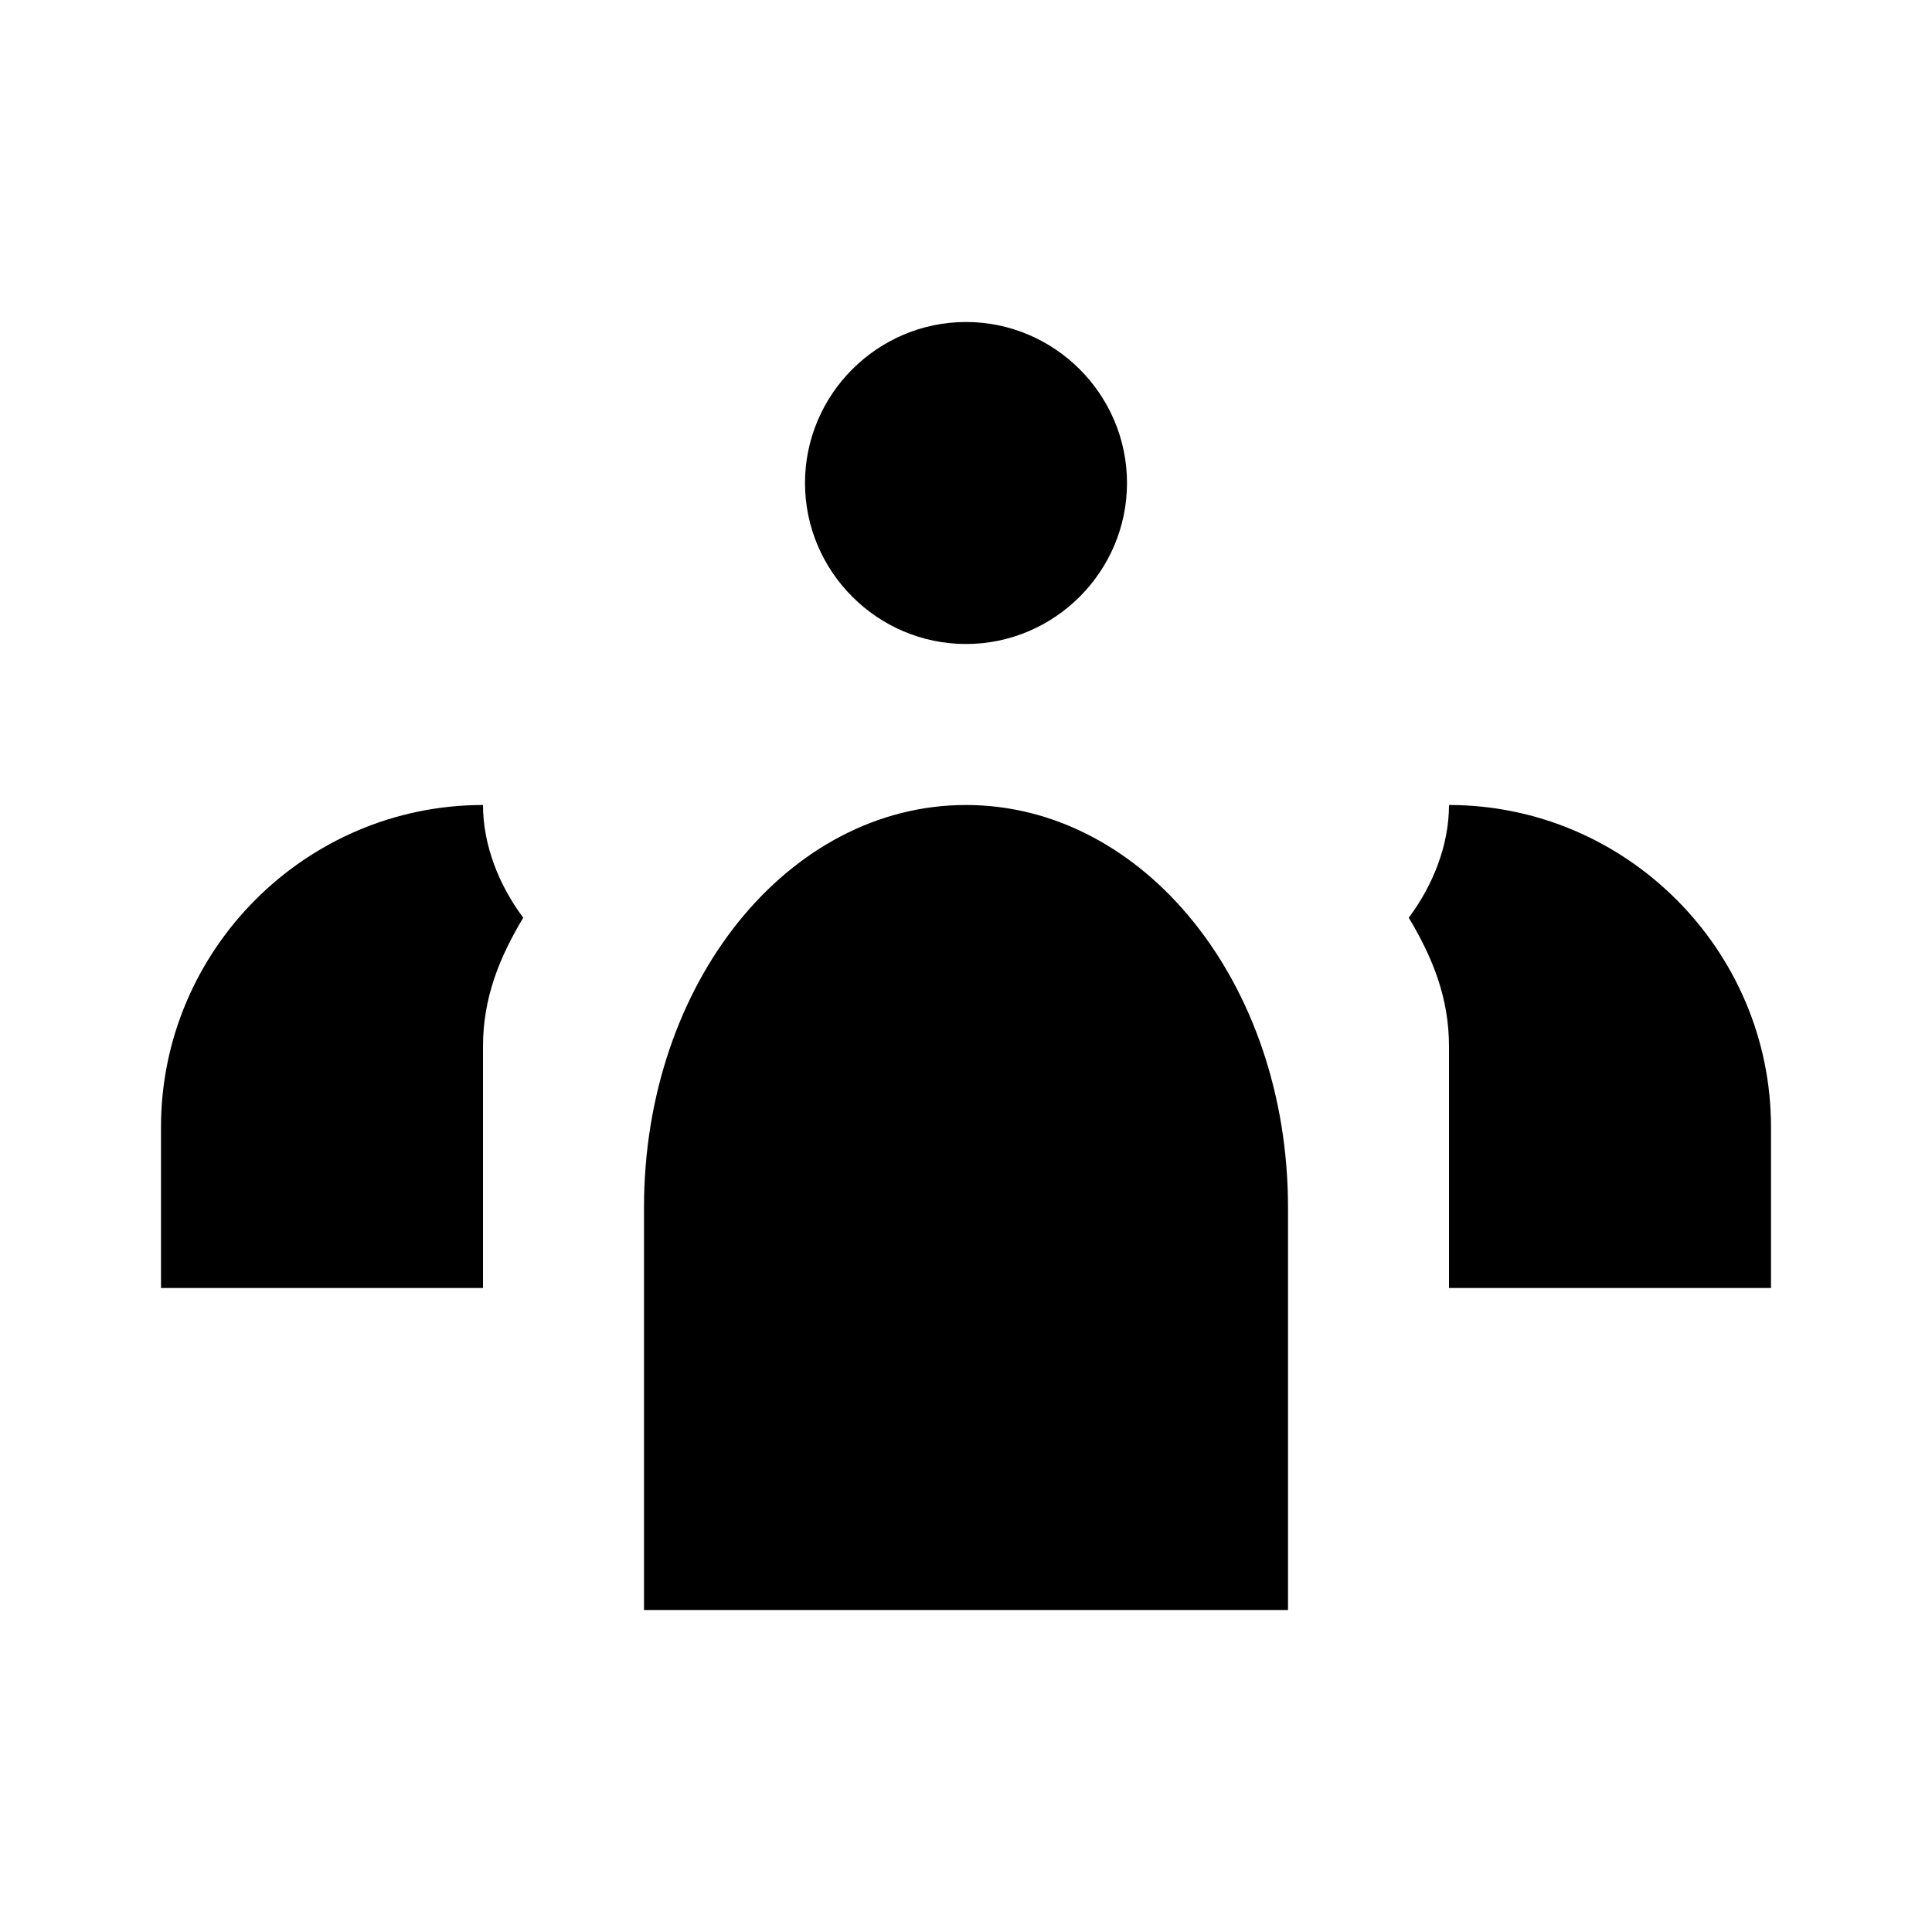
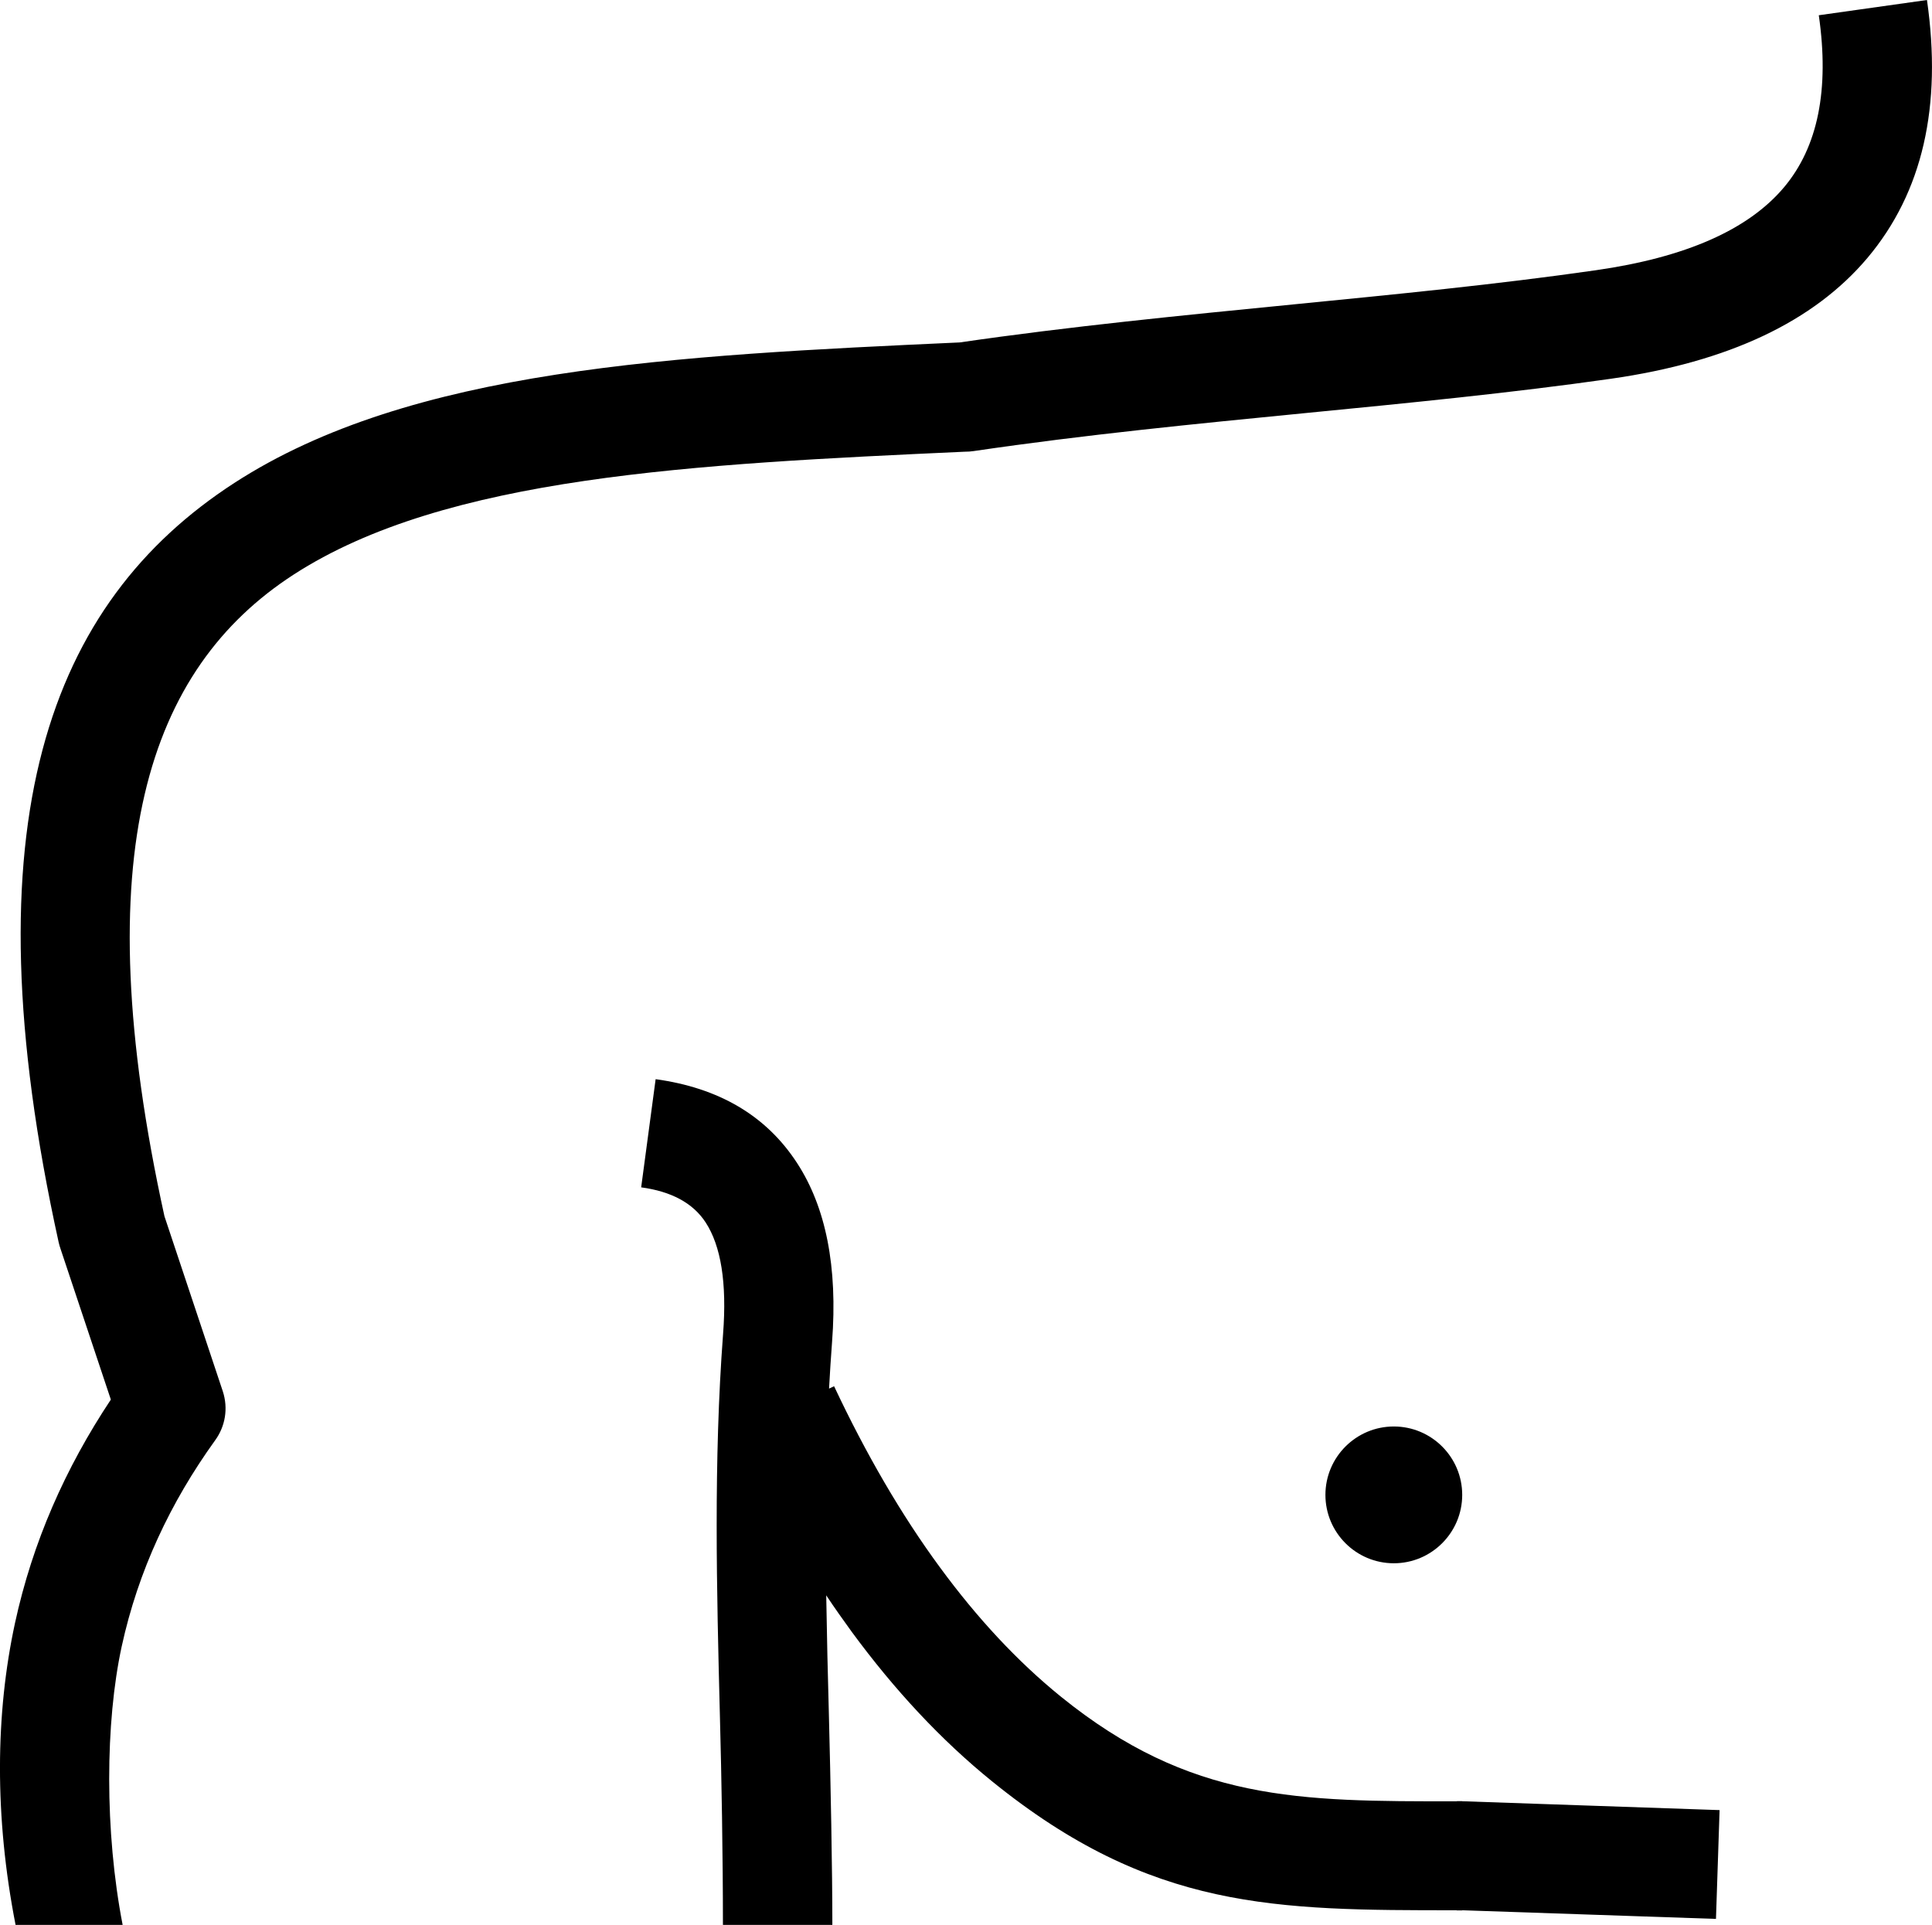
- <svg xmlns="http://www.w3.org/2000/svg" fill="currentColor" viewBox="0 0 24 24">
-   <path d="M12 4c-1.1 0-2 .9-2 2s.9 2 2 2 2-.9 2-2-.9-2-2-2zM6 10c-2.2 0-4 1.8-4 4v2h4v-3c0-.6.2-1.1.5-1.6-.3-.4-.5-.9-.5-1.4zm12 0c0 .5-.2 1-.5 1.4.3.5.5 1 .5 1.6v3h4v-2c0-2.2-1.8-4-4-4zm-6 0c-2.2 0-4 2.2-4 5v5h8v-5c0-2.8-1.8-5-4-5z" />
+ <svg xmlns="http://www.w3.org/2000/svg" fill="currentColor" viewBox="0 0 122.88 122.43">
+   <path d="M88.65,90.73c2.4,0,4.35,1.95,4.35,4.35c0,2.4-1.95,4.35-4.35,4.35c-2.4,0-4.35-1.95-4.35-4.35 C84.3,92.68,86.25,90.73,88.65,90.73L88.65,90.73z M109.14,122.05L93,121.5v0.01h-0.35v-0.01c-11.54,0-19.42,0-29.54-8.19 c-3.24-2.62-6.21-5.81-8.93-9.51c-0.55-0.76-1.1-1.53-1.63-2.33c0.04,2.54,0.1,5.07,0.17,7.61c0.11,4.28,0.22,9.8,0.22,13.35 l-6.96,0c0-4.47-0.09-9.44-0.19-13.19c-0.21-8.16-0.41-16.31,0.2-24.4c0.25-3.26-0.14-5.6-1.11-7.09c-0.81-1.24-2.19-1.97-4.1-2.23 l0.92-6.88c3.99,0.55,7.02,2.29,9,5.34c1.82,2.8,2.59,6.57,2.22,11.39c-0.07,0.98-0.14,1.96-0.19,2.95l0.32-0.15 c2.02,4.29,4.26,8.16,6.74,11.53c2.37,3.23,4.93,5.98,7.68,8.21c8.24,6.67,15.12,6.67,25.19,6.66v-0.01l0.35,0v0.01 c0.04,0,0.07,0,0.11,0l16.25,0.56L109.14,122.05L109.14,122.05L109.14,122.05z M122.56,0c0.97,6.75-0.27,12.23-3.79,16.41 c-3.41,4.04-8.82,6.61-16.31,7.68c-6.3,0.9-12.86,1.54-19.5,2.19c-6.9,0.68-13.89,1.36-21.03,2.41c-0.19,0.03-0.37,0.04-0.56,0.04 c-17.23,0.79-33.02,1.55-42.7,7.82c-9.24,5.99-13.28,17.7-8.21,40.81l3.71,11.13c0.36,1.1,0.15,2.24-0.48,3.11l0,0 c-2.86,3.97-4.9,8.31-5.95,13.12c-1.05,4.84-1.09,11.78,0.06,17.71H0.99c-1.35-6.9-1.28-13.44-0.04-19.18 c1.12-5.17,3.21-9.88,6.1-14.23l-3.19-9.56c-0.05-0.15-0.1-0.3-0.13-0.45C-2.16,52.28,3.16,38.33,14.9,30.72 c11.25-7.29,27.93-8.11,46.14-8.94c7-1.02,14.16-1.72,21.24-2.42c6.47-0.64,12.86-1.26,19.21-2.17c5.73-0.82,9.71-2.58,11.98-5.28 c2.16-2.57,2.89-6.22,2.21-10.94L122.56,0L122.56,0z" />
</svg>
